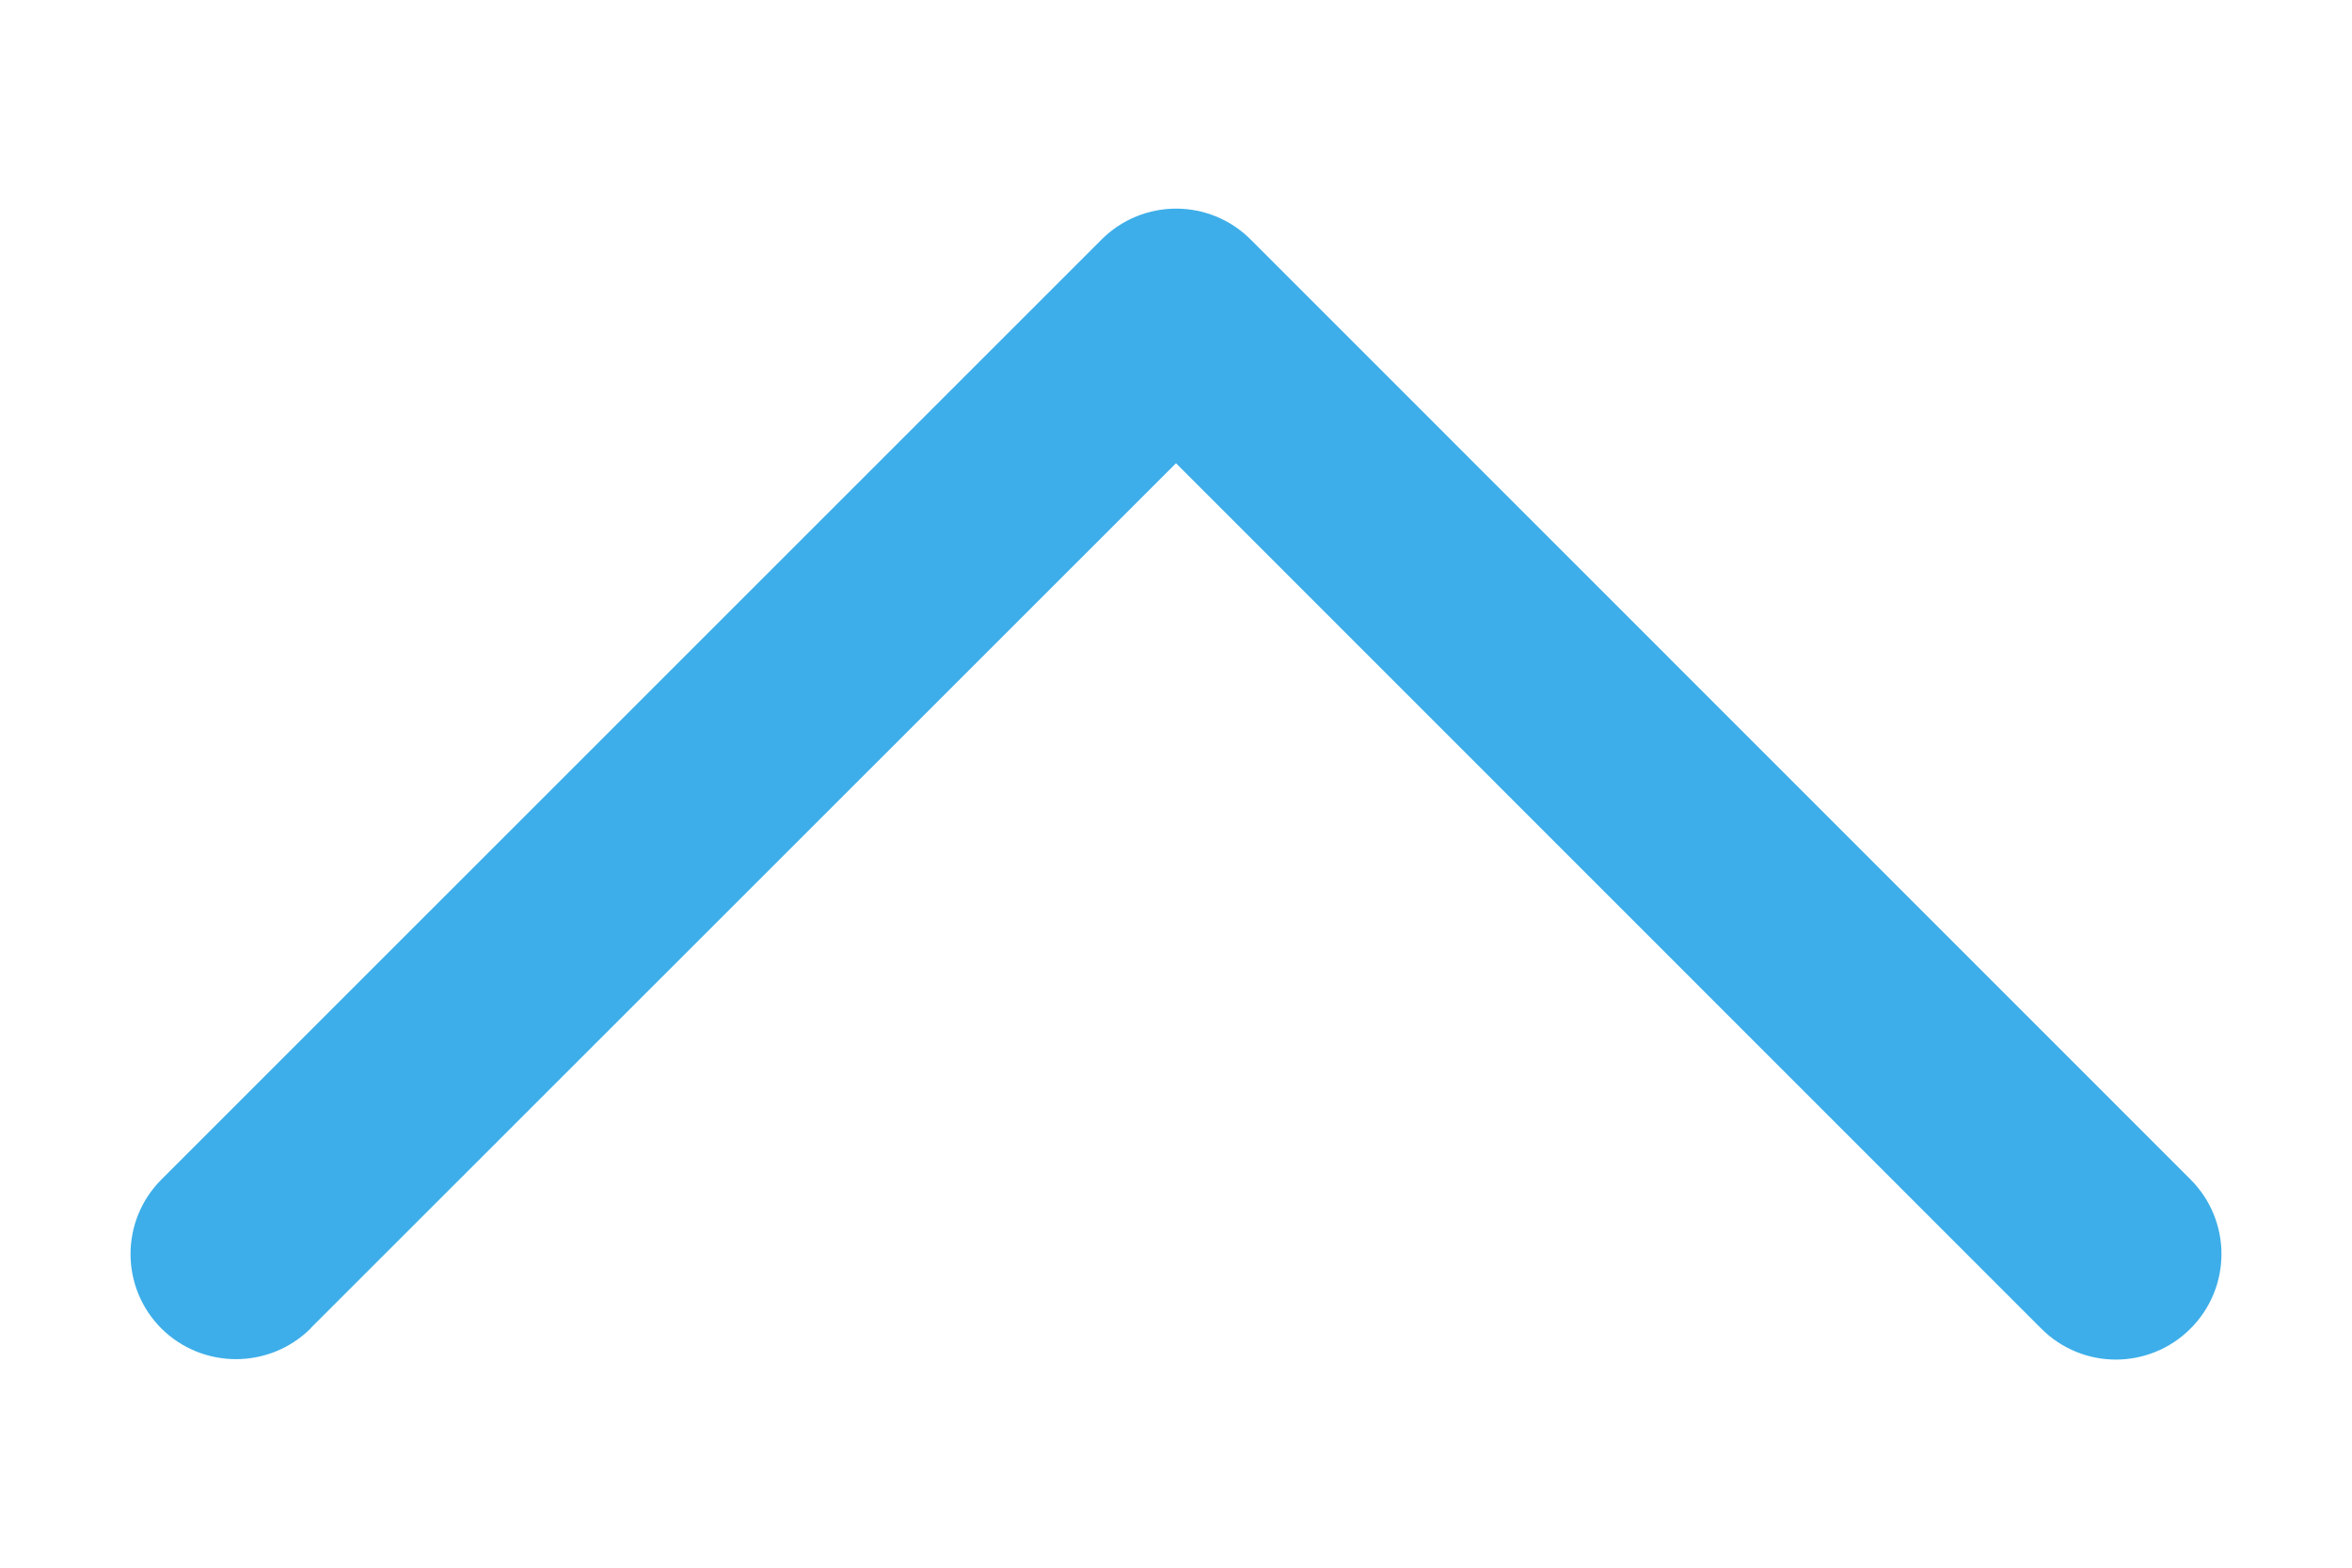
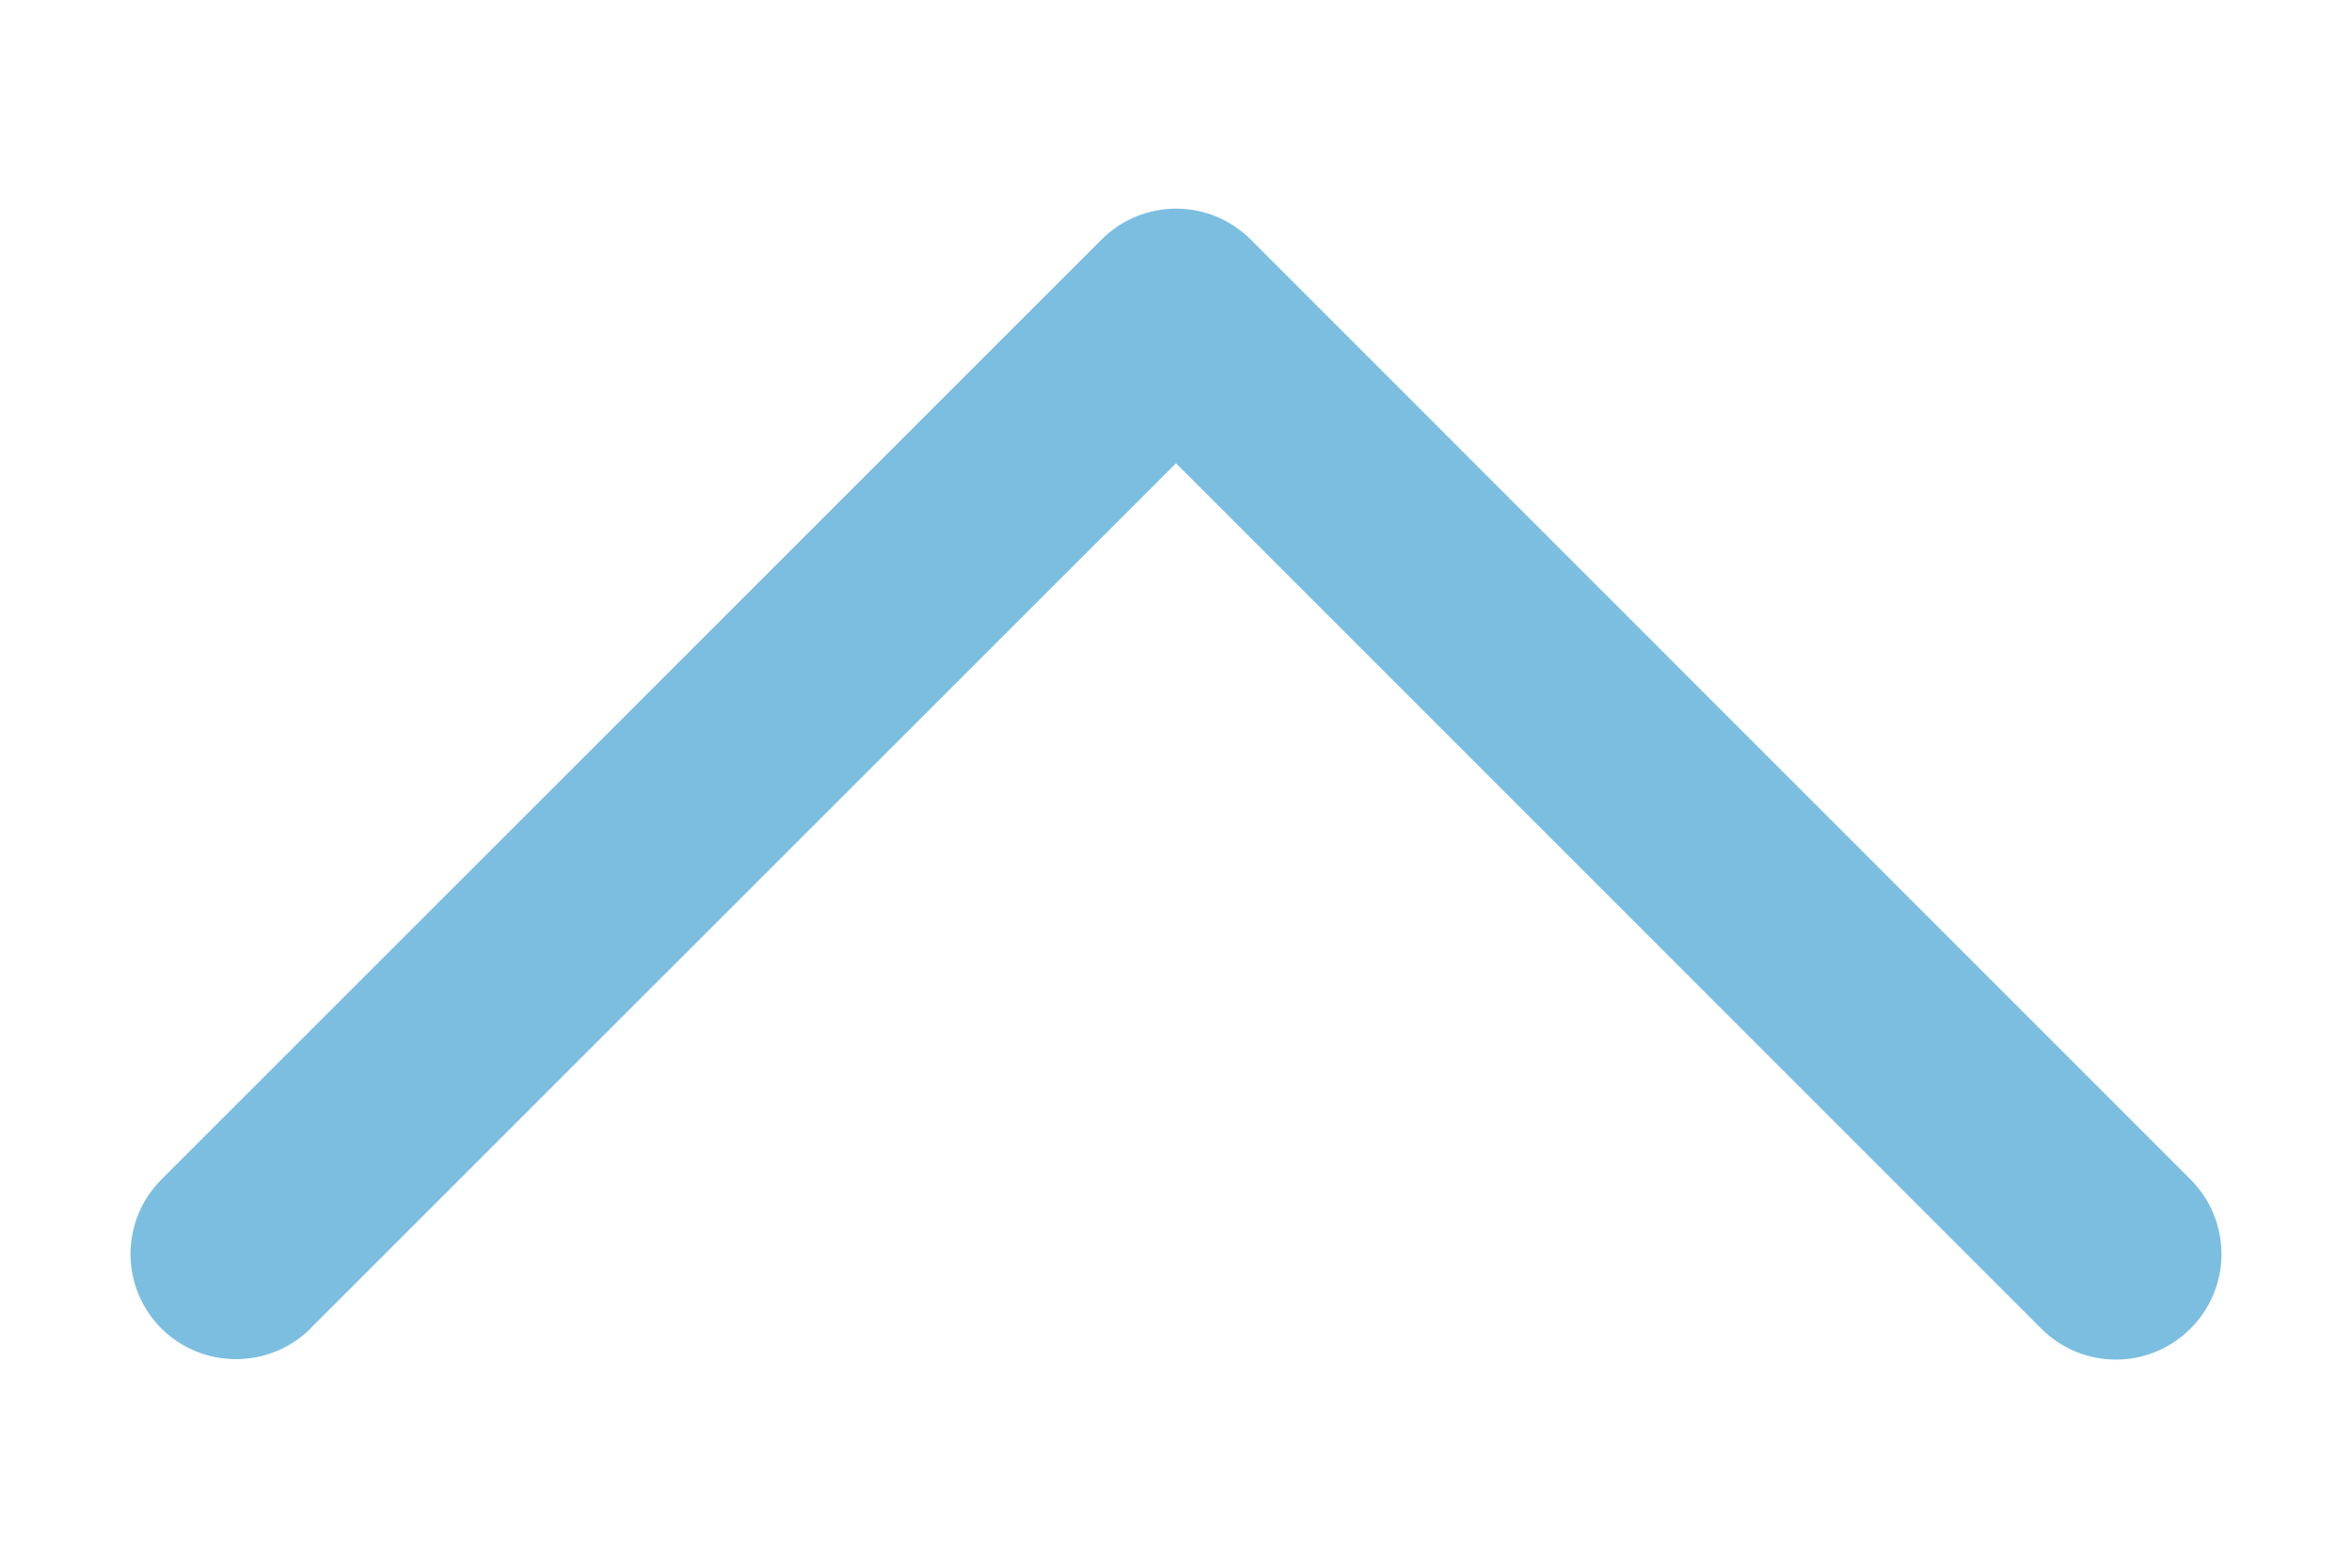
<svg width="90" height="60">
  <g transform="scale(10)">
-     <path d="M 1.189,5.083 4.5,1.773 7.811,5.085 c 0.158,0.158 0.413,0.158 0.571,0 0.158,-0.158 0.158,-0.413 0,-0.571 l -3.596,-3.597 0,0 0,0 c -0.158,-0.158 -0.413,-0.158 -0.571,0 L 0.618,4.514 c -0.158,0.158 -0.158,0.413 0,0.571 0.158,0.156 0.413,0.156 0.571,-0.001 z" fill="#3daee9" fill-opacity="1.0" />
+     <path d="M 1.189,5.083 4.5,1.773 7.811,5.085 c 0.158,0.158 0.413,0.158 0.571,0 0.158,-0.158 0.158,-0.413 0,-0.571 l -3.596,-3.597 0,0 0,0 c -0.158,-0.158 -0.413,-0.158 -0.571,0 L 0.618,4.514 c -0.158,0.158 -0.158,0.413 0,0.571 0.158,0.156 0.413,0.156 0.571,-0.001 z" fill="#7bbee0" fill-opacity="1.0" />
  </g>
</svg>
